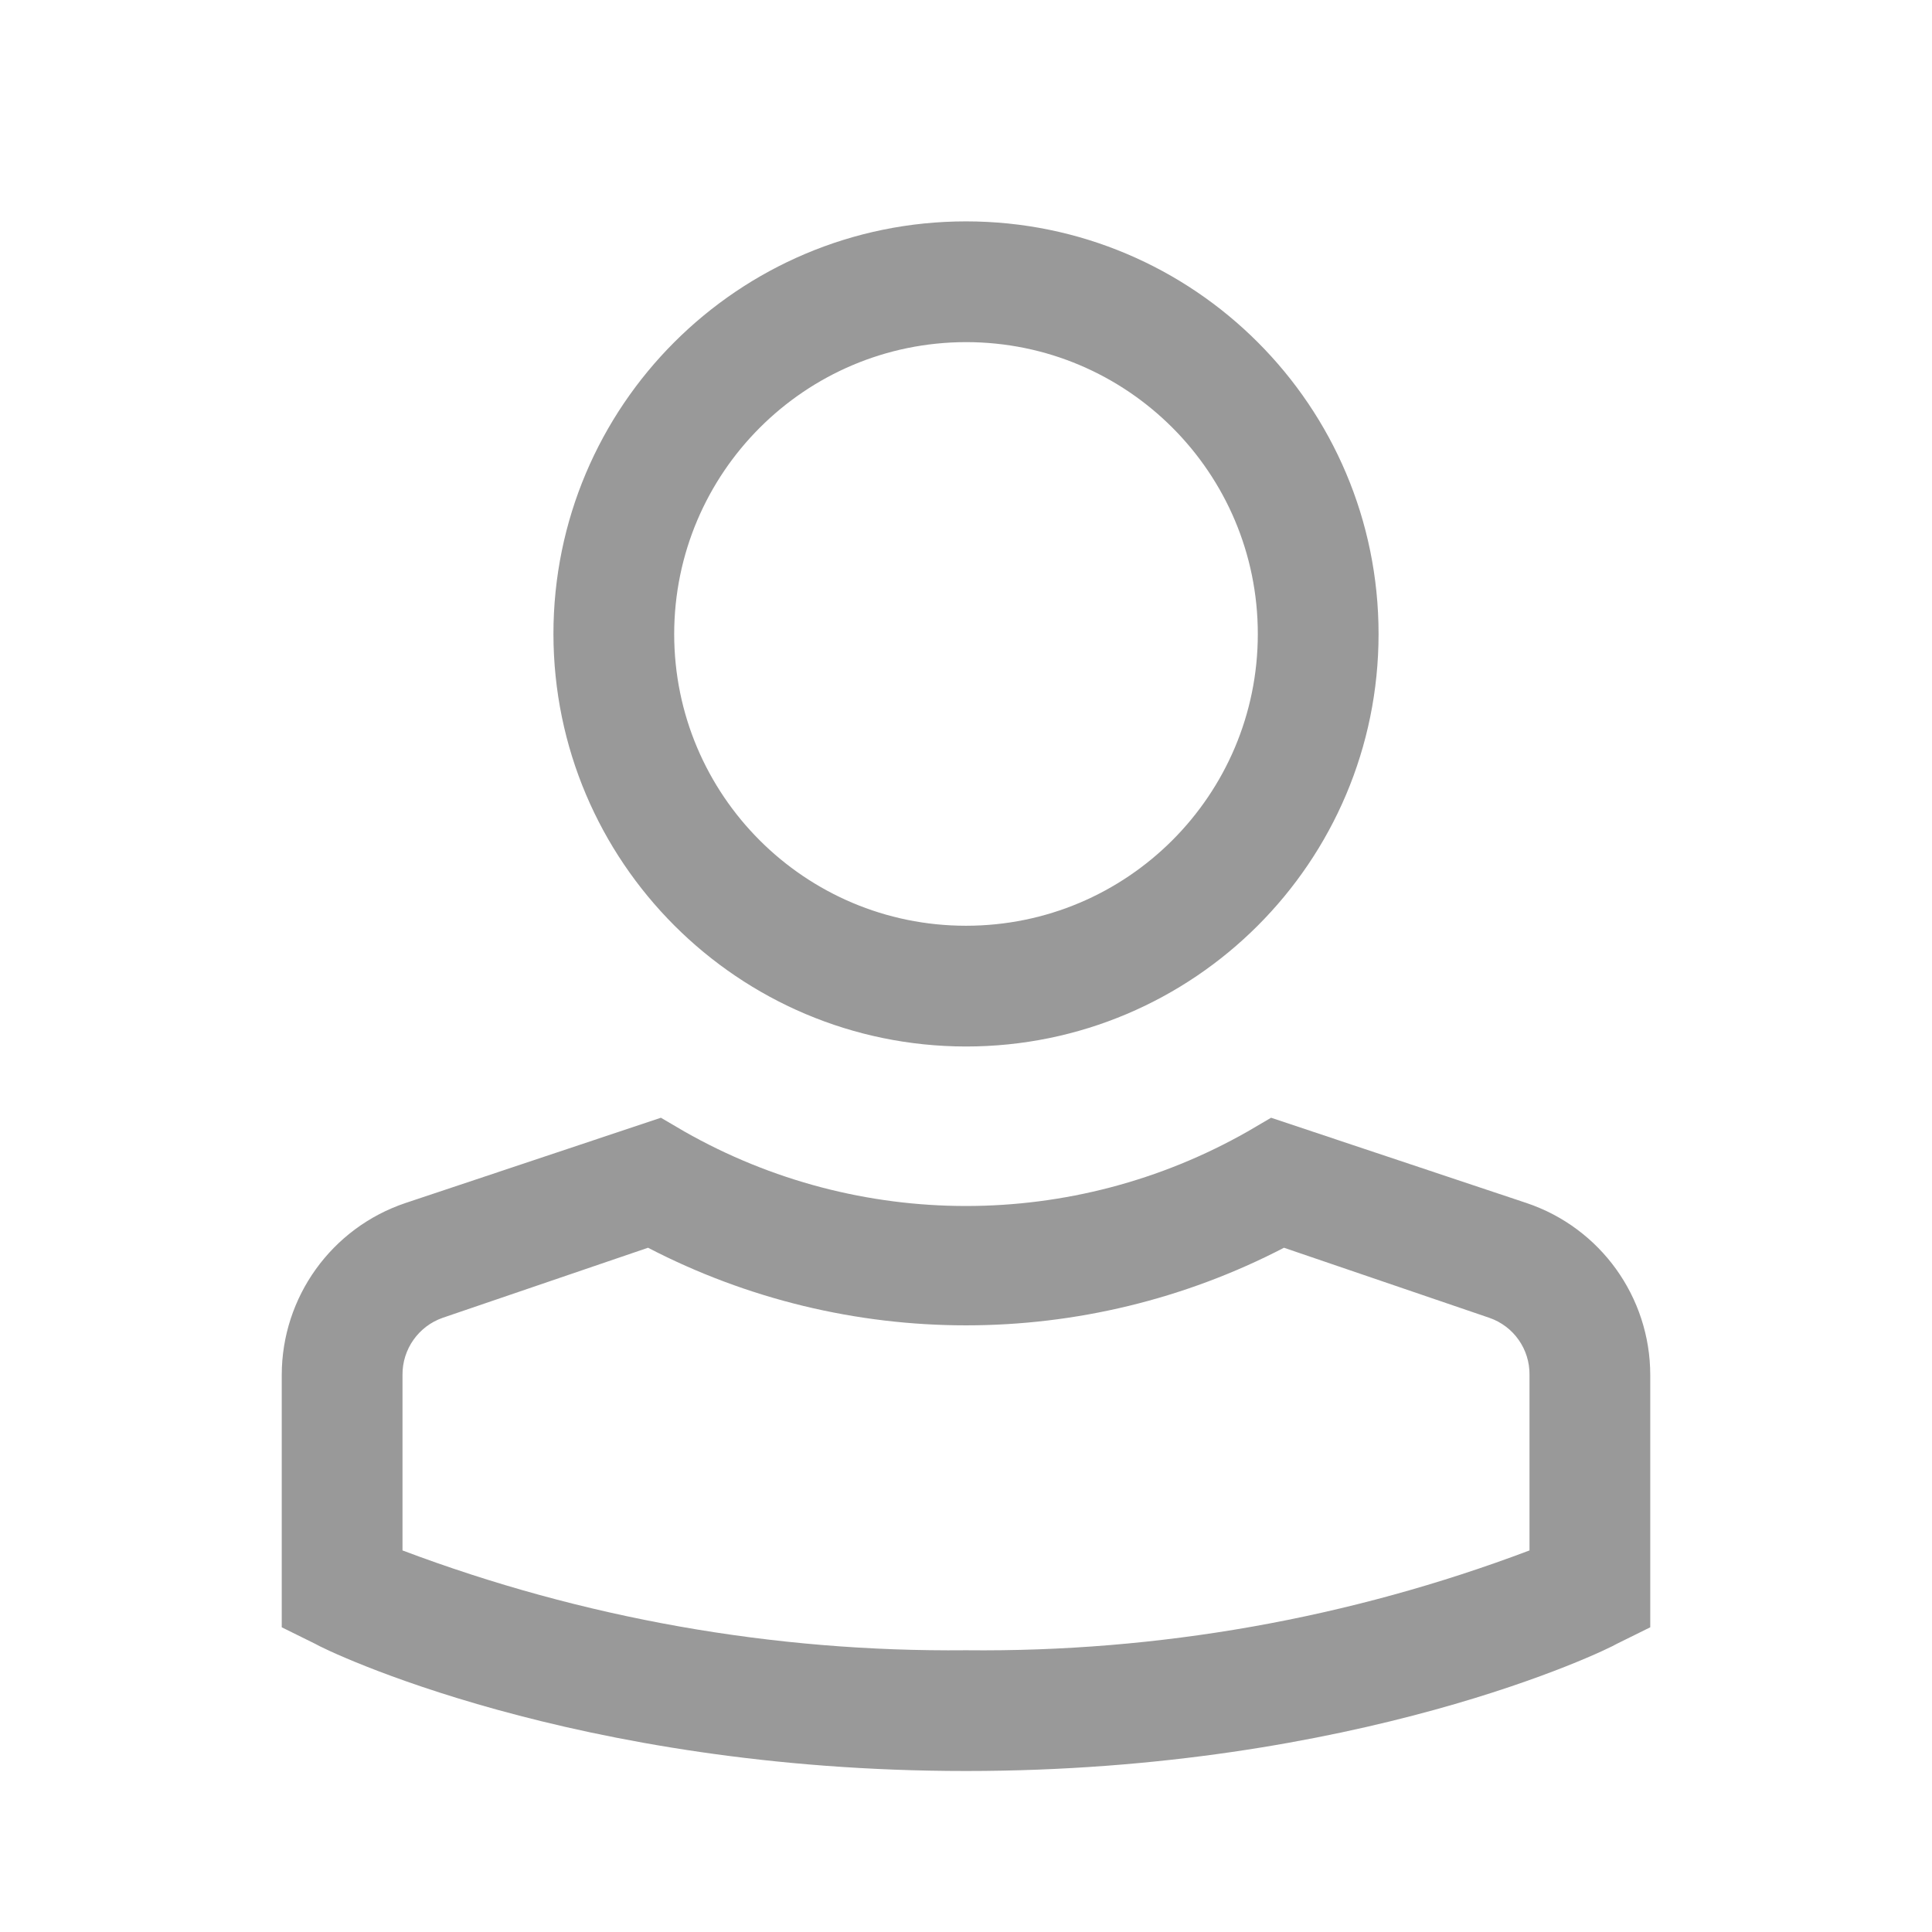
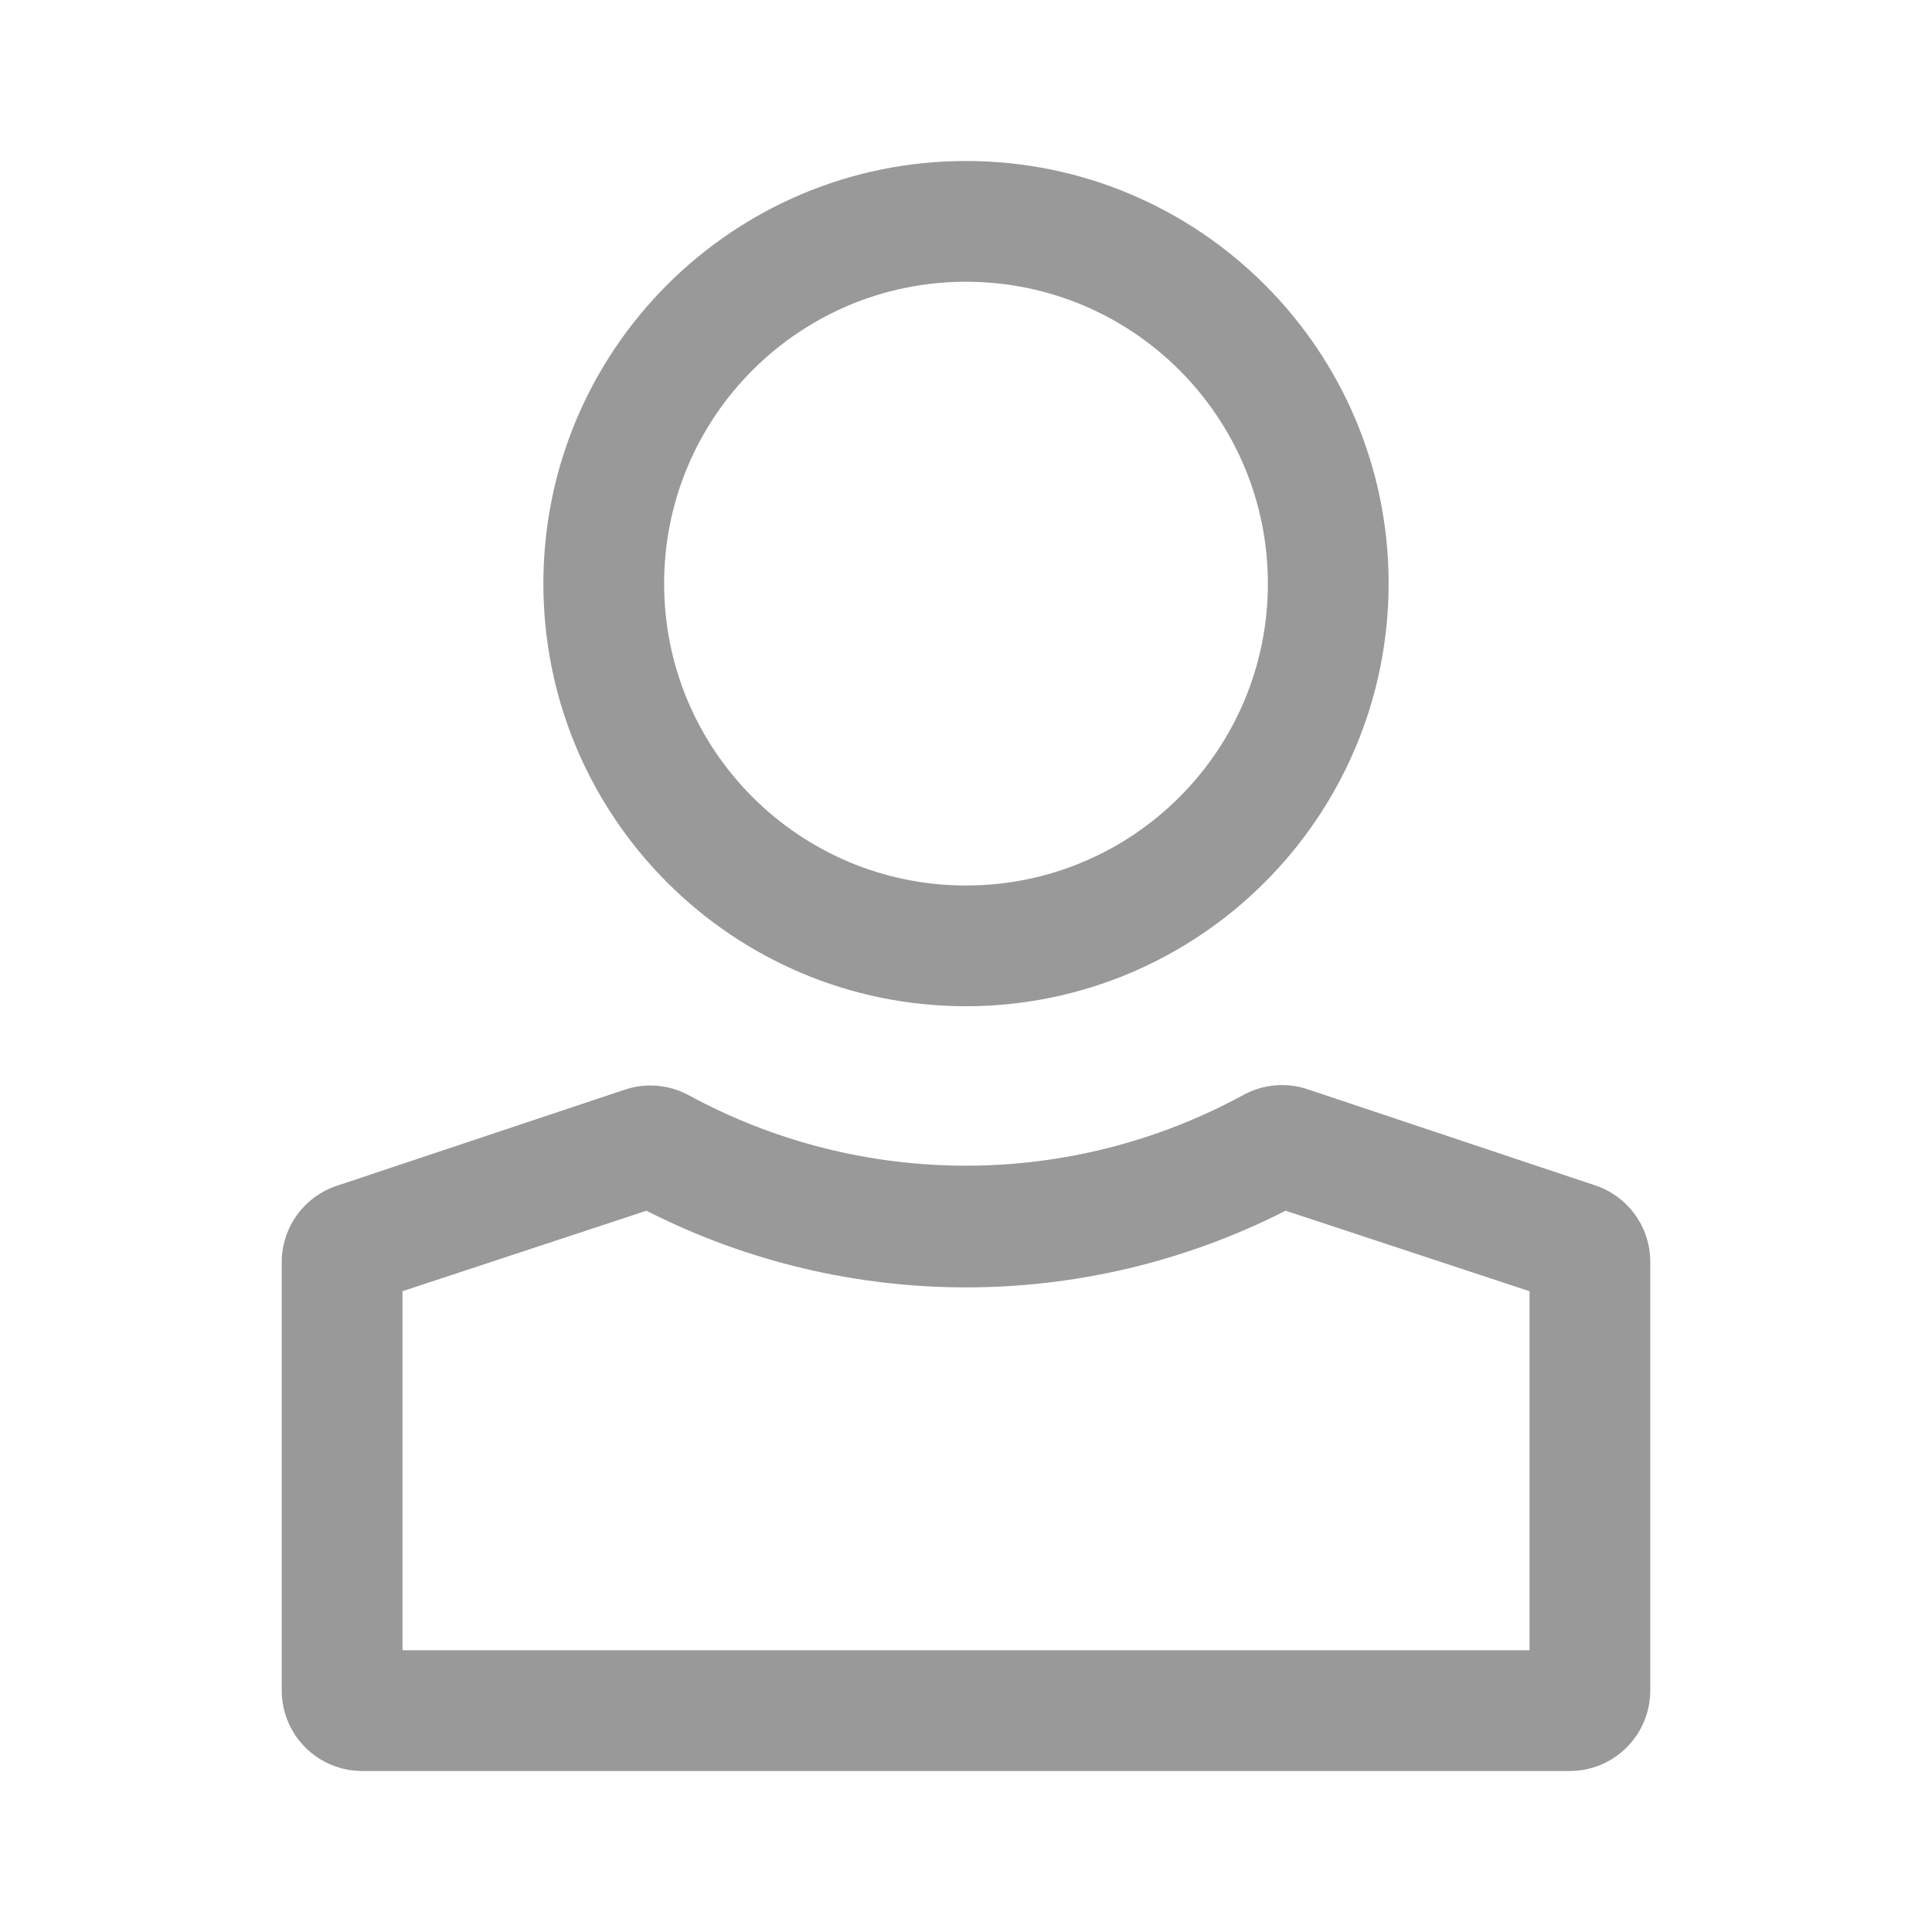
<svg xmlns="http://www.w3.org/2000/svg" viewBox="0 0 48 48">
  <defs>
    <style>.cls-1{fill:none;}.cls-2{fill:#999;}</style>
  </defs>
  <g id="Square">
    <rect class="cls-1" width="48" height="48" />
  </g>
  <g id="Icon">
-     <path class="cls-2" d="M24,26A10.25,10.25,0,1,0,13.75,15.75,10.26,10.26,0,0,0,24,26ZM24,8.5a7.25,7.25,0,1,1-7.25,7.25A7.26,7.26,0,0,1,24,8.5Z" />
-     <path class="cls-2" d="M37.93,29.89l-6.35-2.12-.58.34a14.15,14.15,0,0,1-14,0l-.58-.34-6.35,2.12A4.51,4.51,0,0,0,7,34.16v6.27l.83.41C8.09,41,14.26,44,24,44s15.91-3,16.17-3.16l.83-.41V34.16A4.51,4.51,0,0,0,37.93,29.89ZM38,38.52A38.45,38.45,0,0,1,24,41a38.6,38.6,0,0,1-14-2.48V34.16a1.49,1.49,0,0,1,1-1.42L16.1,31a17.15,17.15,0,0,0,15.8,0L37,32.74a1.48,1.48,0,0,1,1,1.42Z" />
+     <path class="cls-2" d="M24,25A10.5,10.5,0,1,1,34.5,14.5,10.51,10.51,0,0,1,24,25ZM24,7a7.5,7.5,0,1,0,7.5,7.5A7.5,7.5,0,0,0,24,7Z" />
+     <path class="cls-2" d="M39,44H9a2,2,0,0,1-2-2V31.36a2,2,0,0,1,1.37-1.9l7.16-2.39a2,2,0,0,1,1.58.14,14.41,14.41,0,0,0,13.77,0,2,2,0,0,1,1.6-.15l7.15,2.39A2,2,0,0,1,41,31.36V42A2,2,0,0,1,39,44ZM10,41H38V32.08l-6.06-2a17.5,17.5,0,0,1-15.88,0l-6.06,2ZM31.52,29.92h0Zm-15,0h0Z" />
  </g>
</svg>
